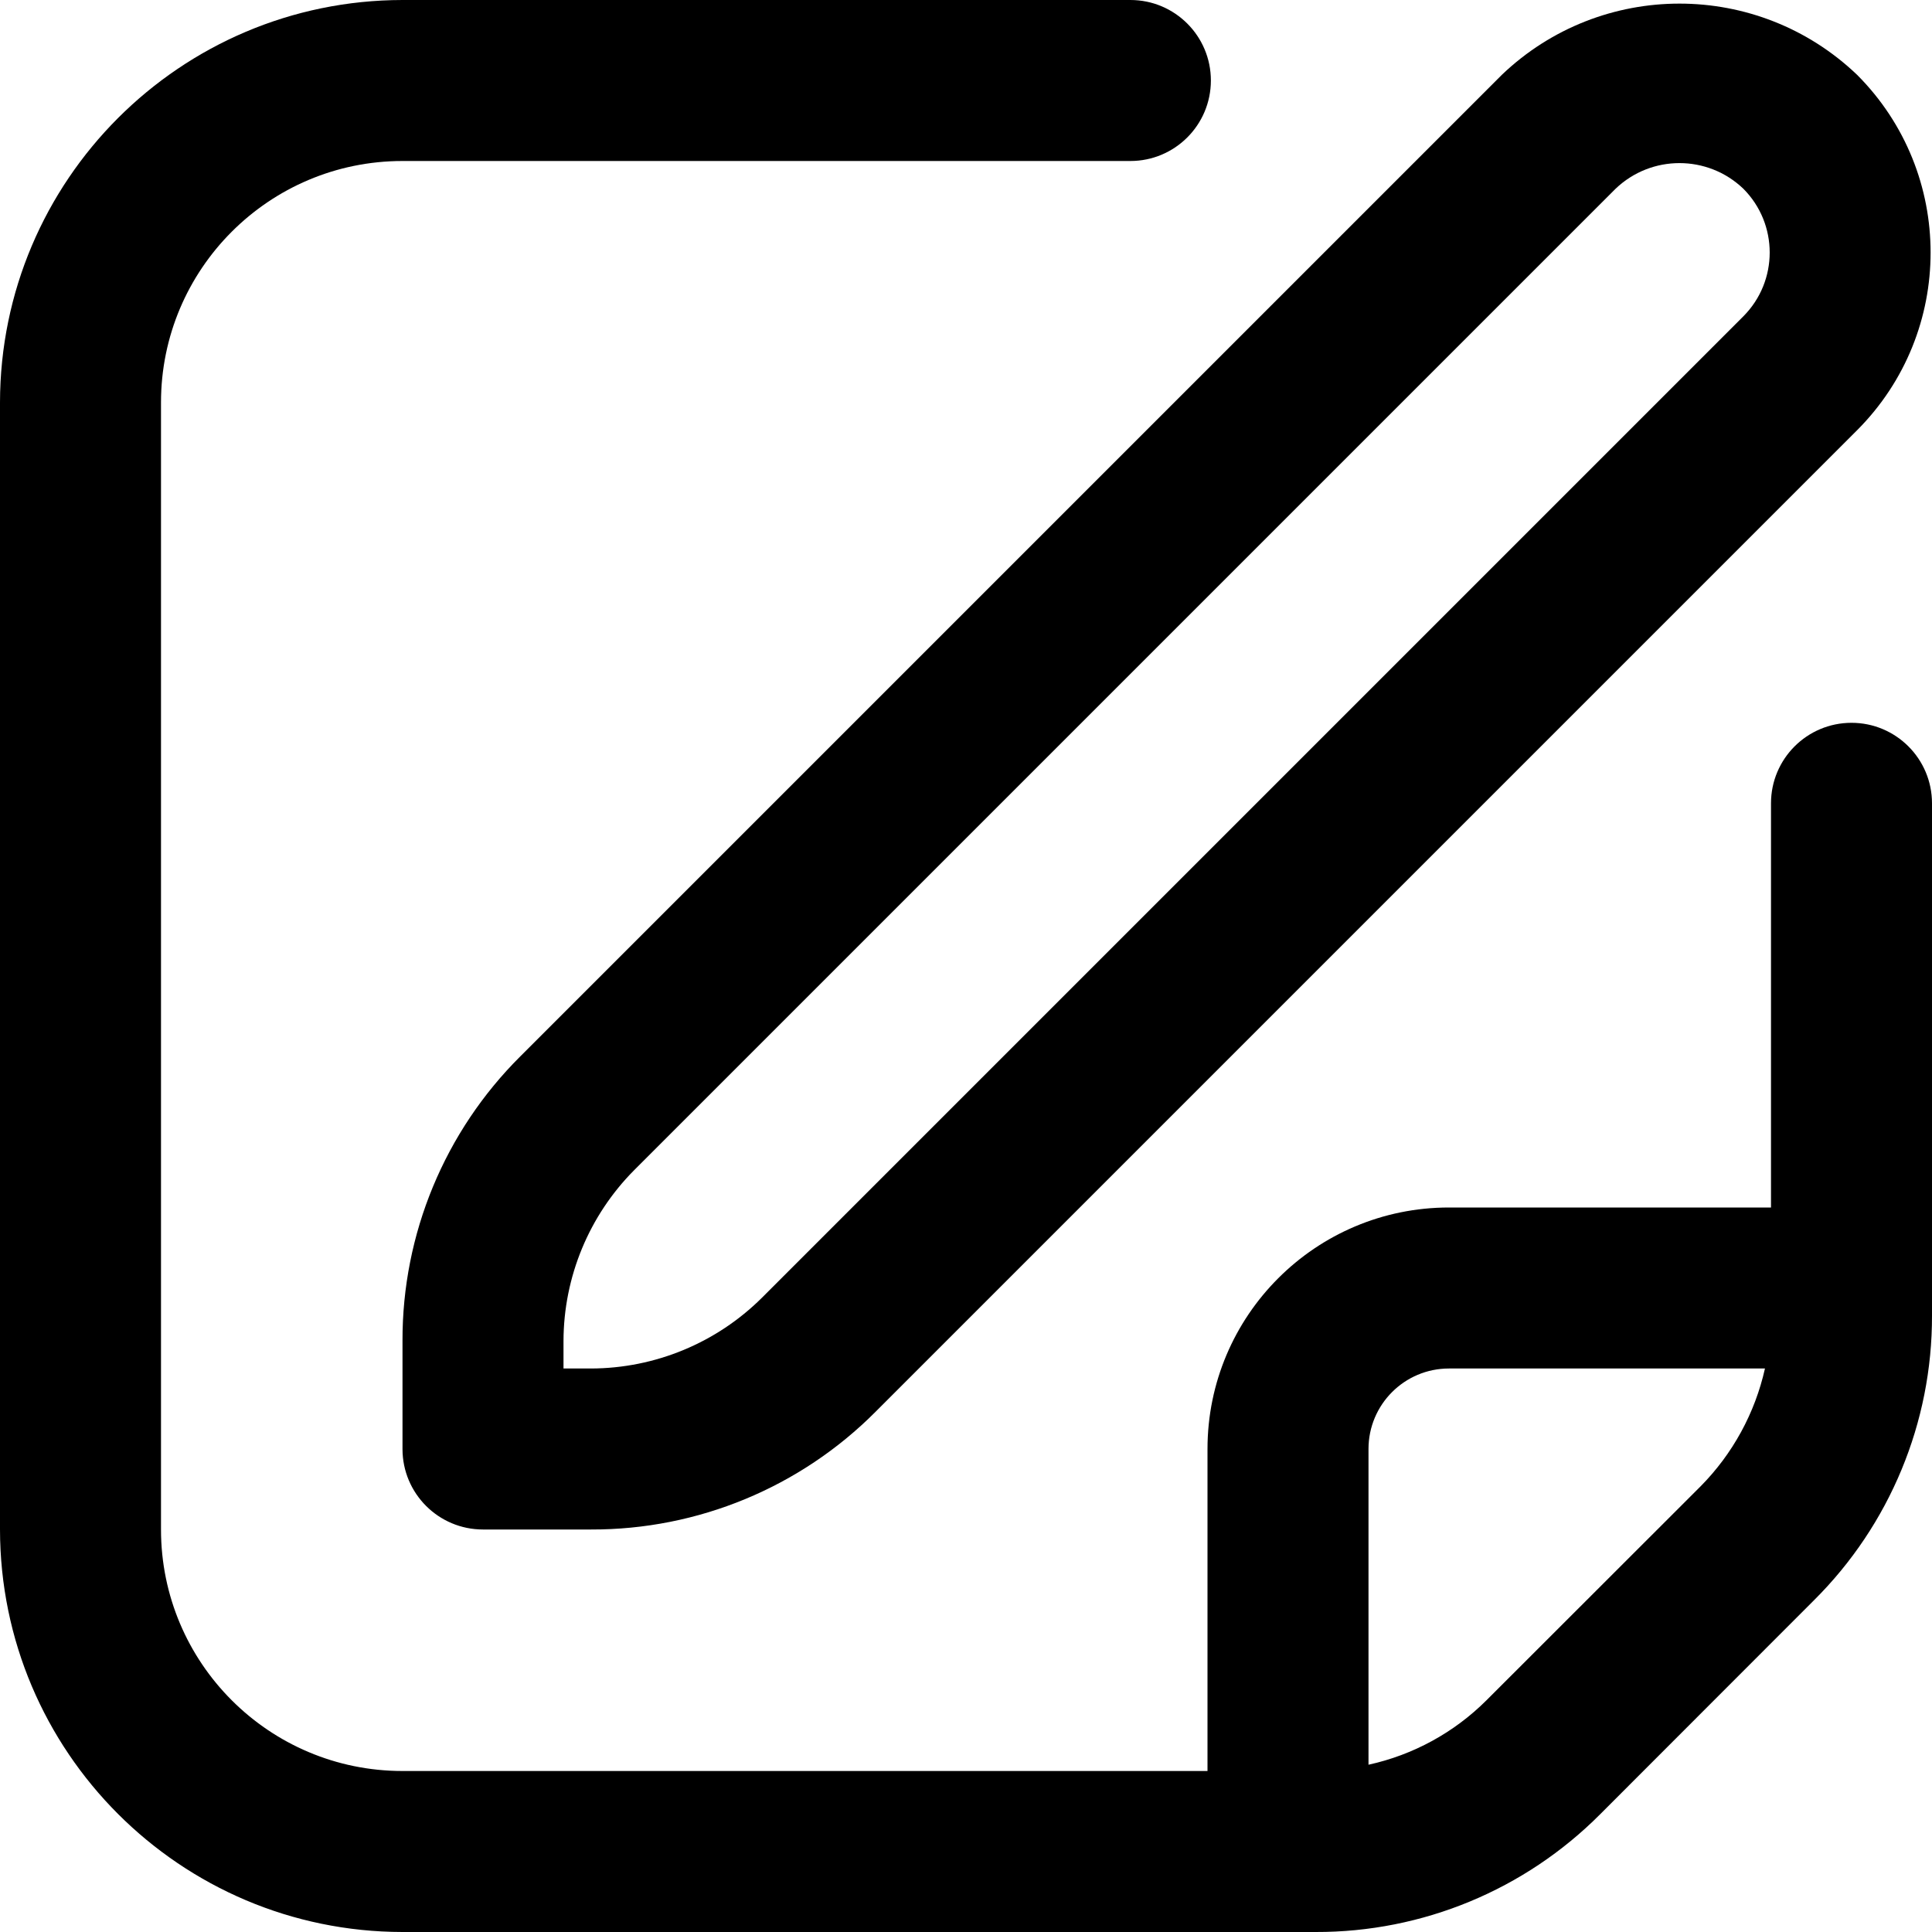
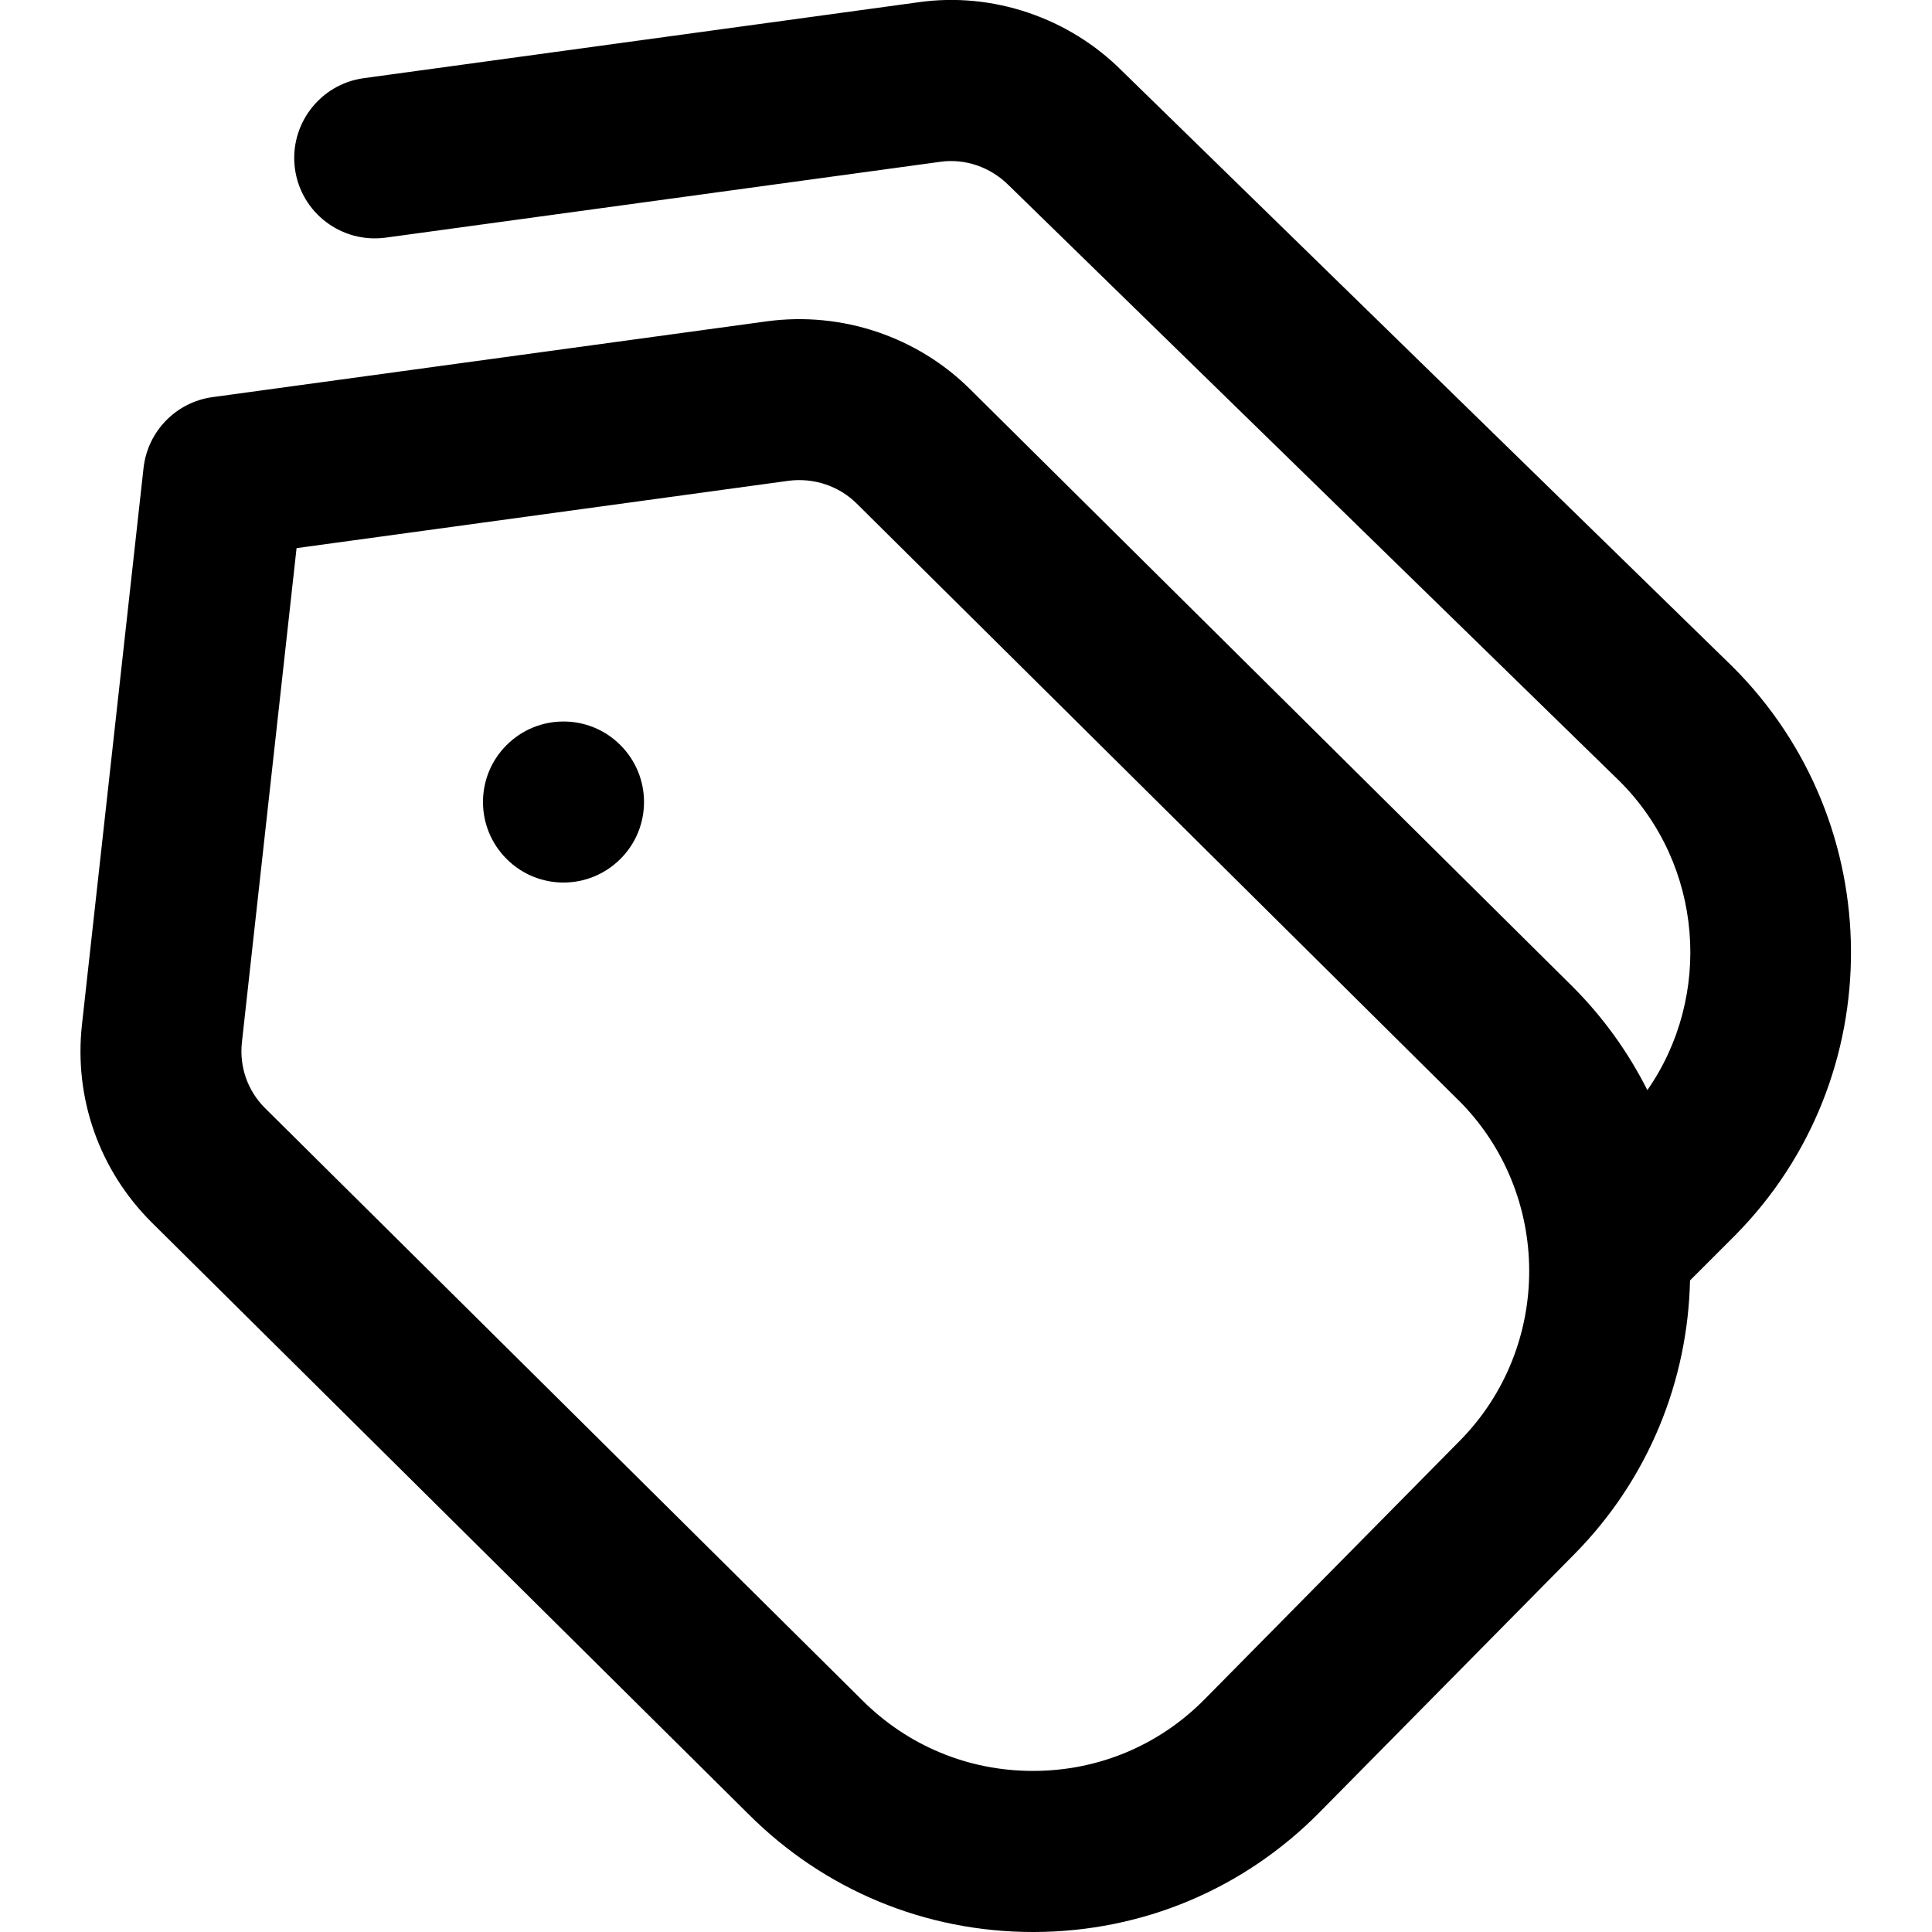
- <svg xmlns="http://www.w3.org/2000/svg" id="Outline" viewBox="0 0 24 24" width="512" height="512">
-   <path d="M18.656.93,6.464,13.122A4.966,4.966,0,0,0,5,16.657V18a1,1,0,0,0,1,1H7.343a4.966,4.966,0,0,0,3.535-1.464L23.07,5.344a3.125,3.125,0,0,0,0-4.414A3.194,3.194,0,0,0,18.656.93Zm3,3L9.464,16.122A3.02,3.02,0,0,1,7.343,17H7v-.343a3.02,3.02,0,0,1,.878-2.121L20.07,2.344a1.148,1.148,0,0,1,1.586,0A1.123,1.123,0,0,1,21.656,3.93Z" />
-   <path d="M23,8.979a1,1,0,0,0-1,1V15H18a3,3,0,0,0-3,3v4H5a3,3,0,0,1-3-3V5A3,3,0,0,1,5,2h9.042a1,1,0,0,0,0-2H5A5.006,5.006,0,0,0,0,5V19a5.006,5.006,0,0,0,5,5H16.343a4.968,4.968,0,0,0,3.536-1.464l2.656-2.658A4.968,4.968,0,0,0,24,16.343V9.979A1,1,0,0,0,23,8.979ZM18.465,21.122a2.975,2.975,0,0,1-1.465.8V18a1,1,0,0,1,1-1h3.925a3.016,3.016,0,0,1-.8,1.464Z" />
+ <svg xmlns="http://www.w3.org/2000/svg" id="Layer_1" data-name="Layer 1" viewBox="0 0 24 24" width="512" height="512">
+   <path d="M7.707,9.256c.391,.391,.391,1.024,0,1.414-.391,.391-1.024,.391-1.414,0-.391-.391-.391-1.024,0-1.414,.391-.391,1.024-.391,1.414,0Zm13.852,6.085l-.565,.565c-.027,1.233-.505,2.457-1.435,3.399l-3.167,3.208c-.943,.955-2.201,1.483-3.543,1.487h-.017c-1.335,0-2.59-.52-3.534-1.464L1.882,15.183c-.65-.649-.964-1.542-.864-2.453l.765-6.916c.051-.456,.404-.819,.858-.881l6.889-.942c.932-.124,1.87,.193,2.528,.851l7.475,7.412c.387,.387,.697,.823,.931,1.288,.812-1.166,.698-2.795-.342-3.835L12.531,2.302c-.229-.229-.545-.335-.851-.292l-6.889,.942c-.549,.074-1.052-.309-1.127-.855-.074-.547,.309-1.051,.855-1.126L11.409,.028c.921-.131,1.869,.191,2.528,.852l7.589,7.405c1.946,1.945,1.957,5.107,.032,7.057Zm-3.438-1.67l-7.475-7.412c-.223-.223-.536-.326-.847-.287l-6.115,.837-.679,6.14c-.033,.303,.071,.601,.287,.816l7.416,7.353c.569,.57,1.322,.881,2.123,.881h.01c.806-.002,1.561-.319,2.126-.893l3.167-3.208c1.155-1.17,1.149-3.067-.014-4.229Z" />
</svg>
